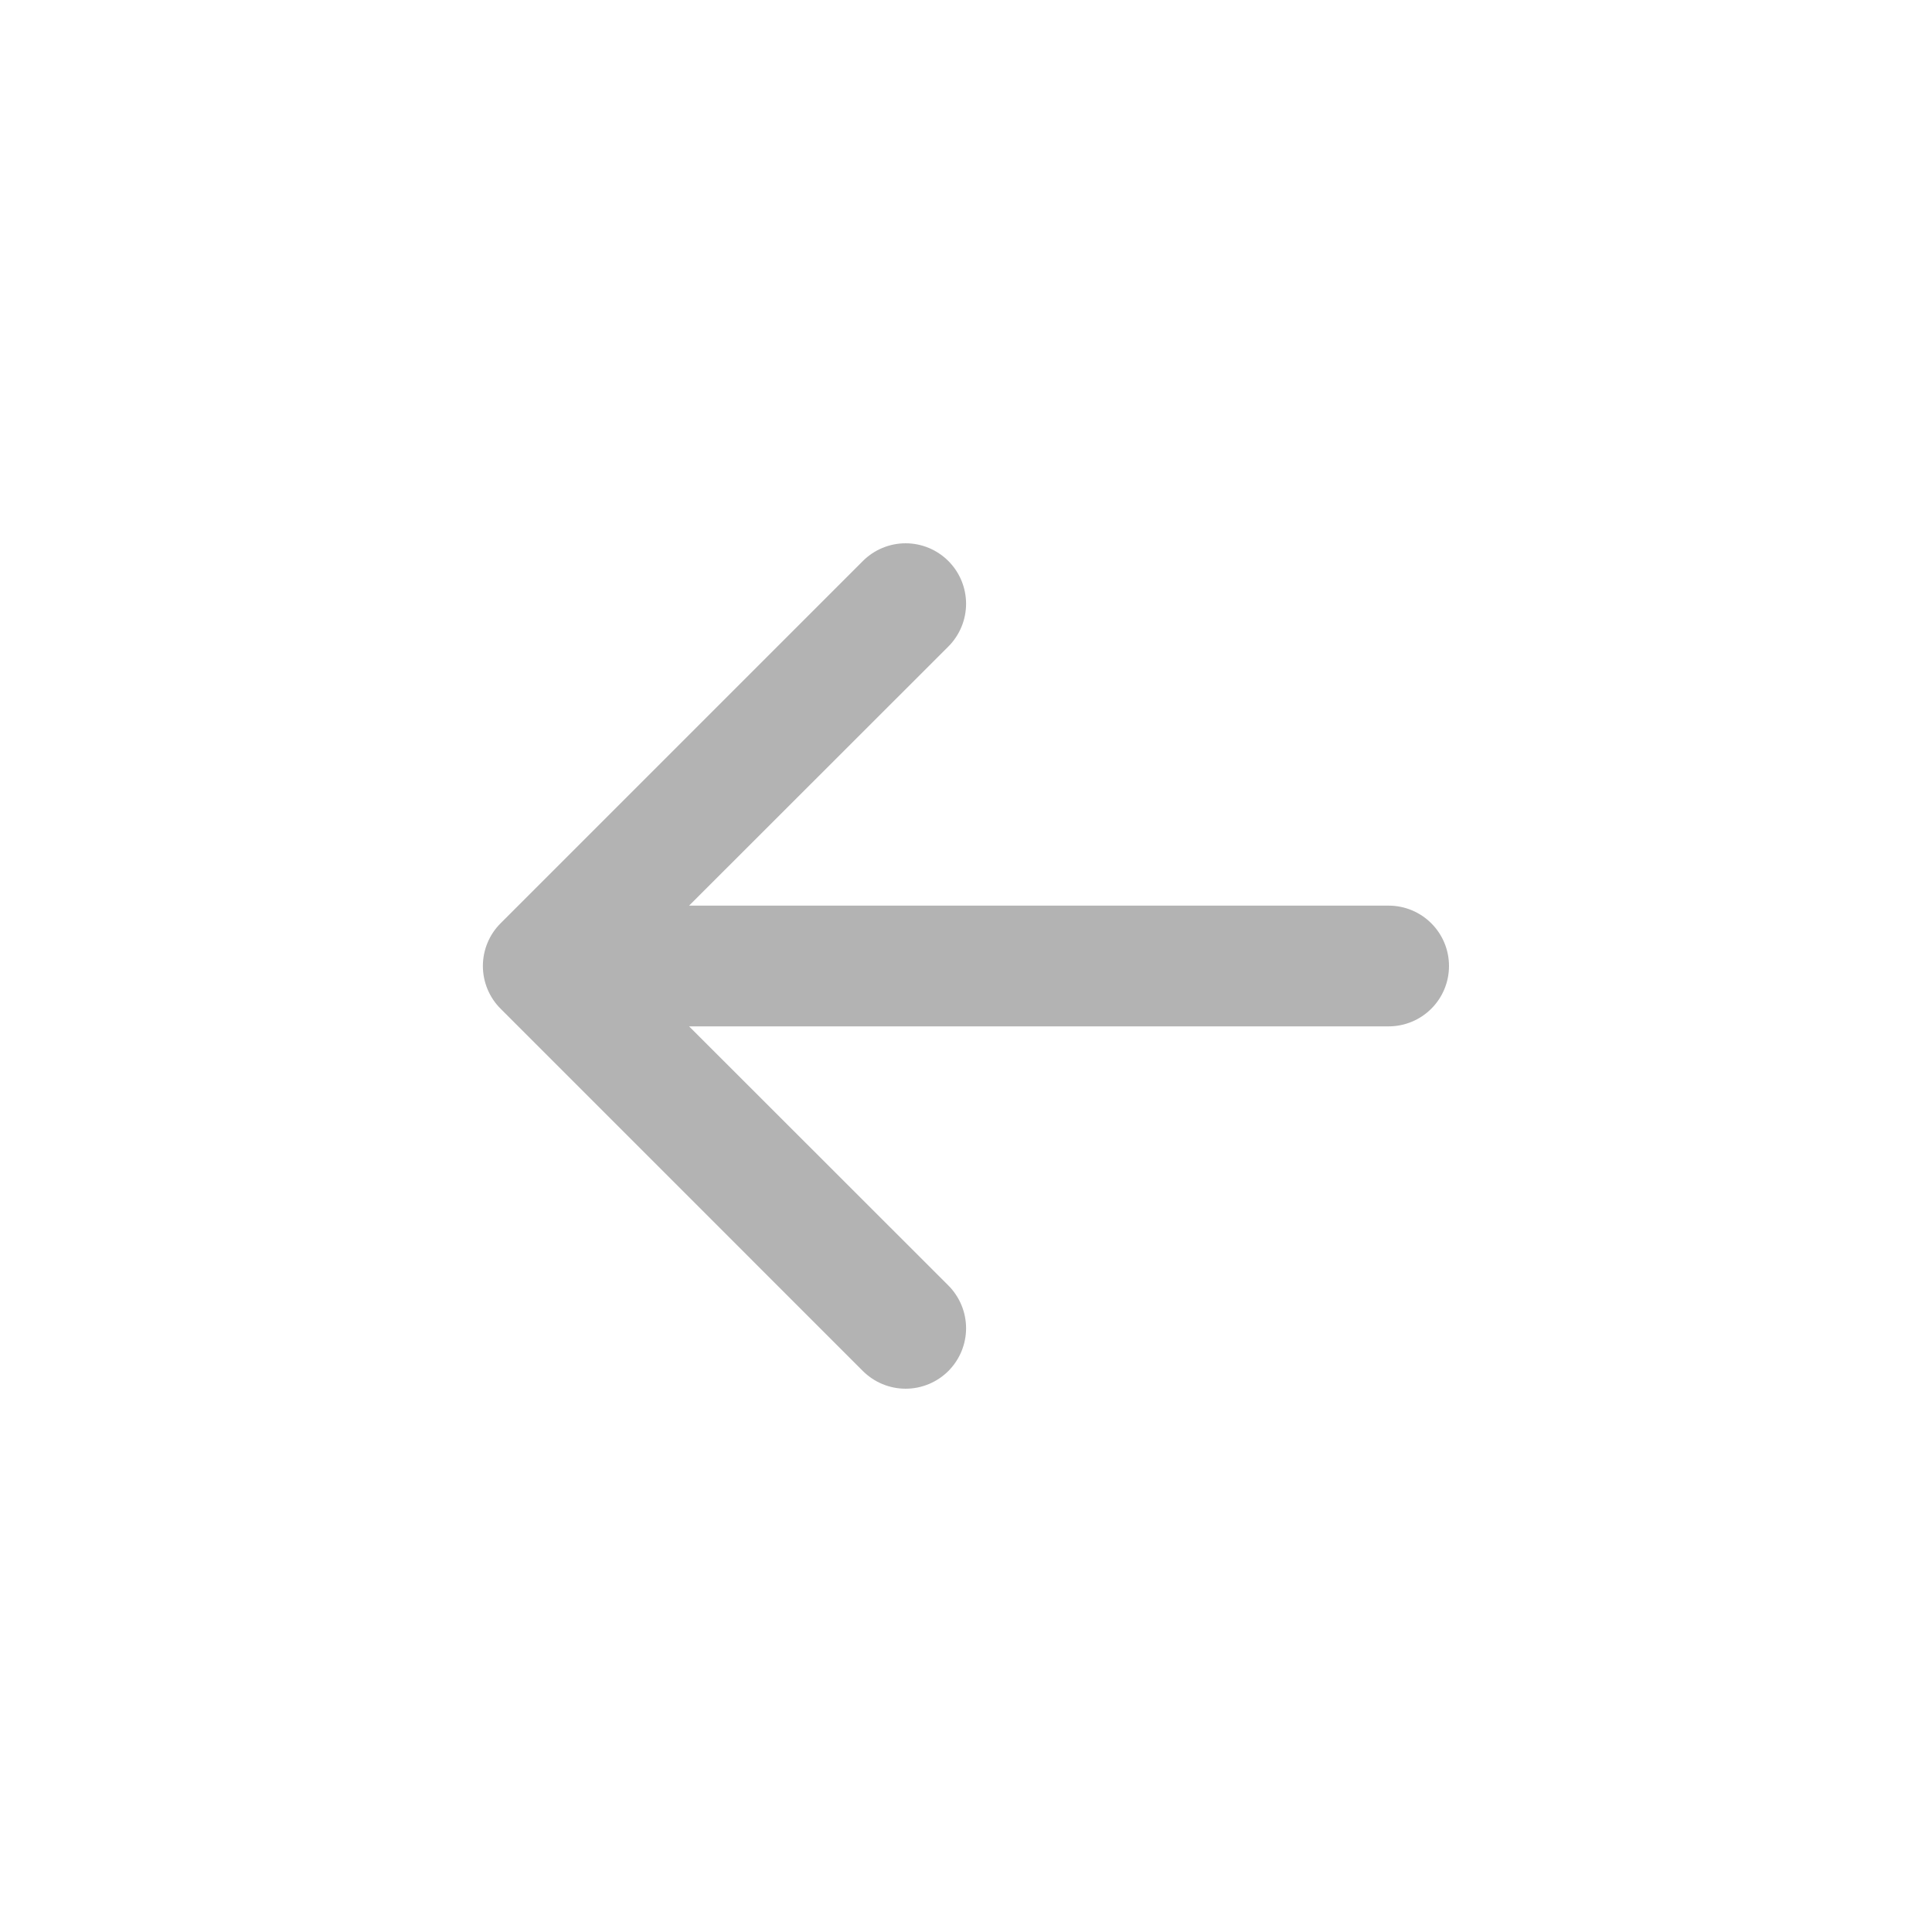
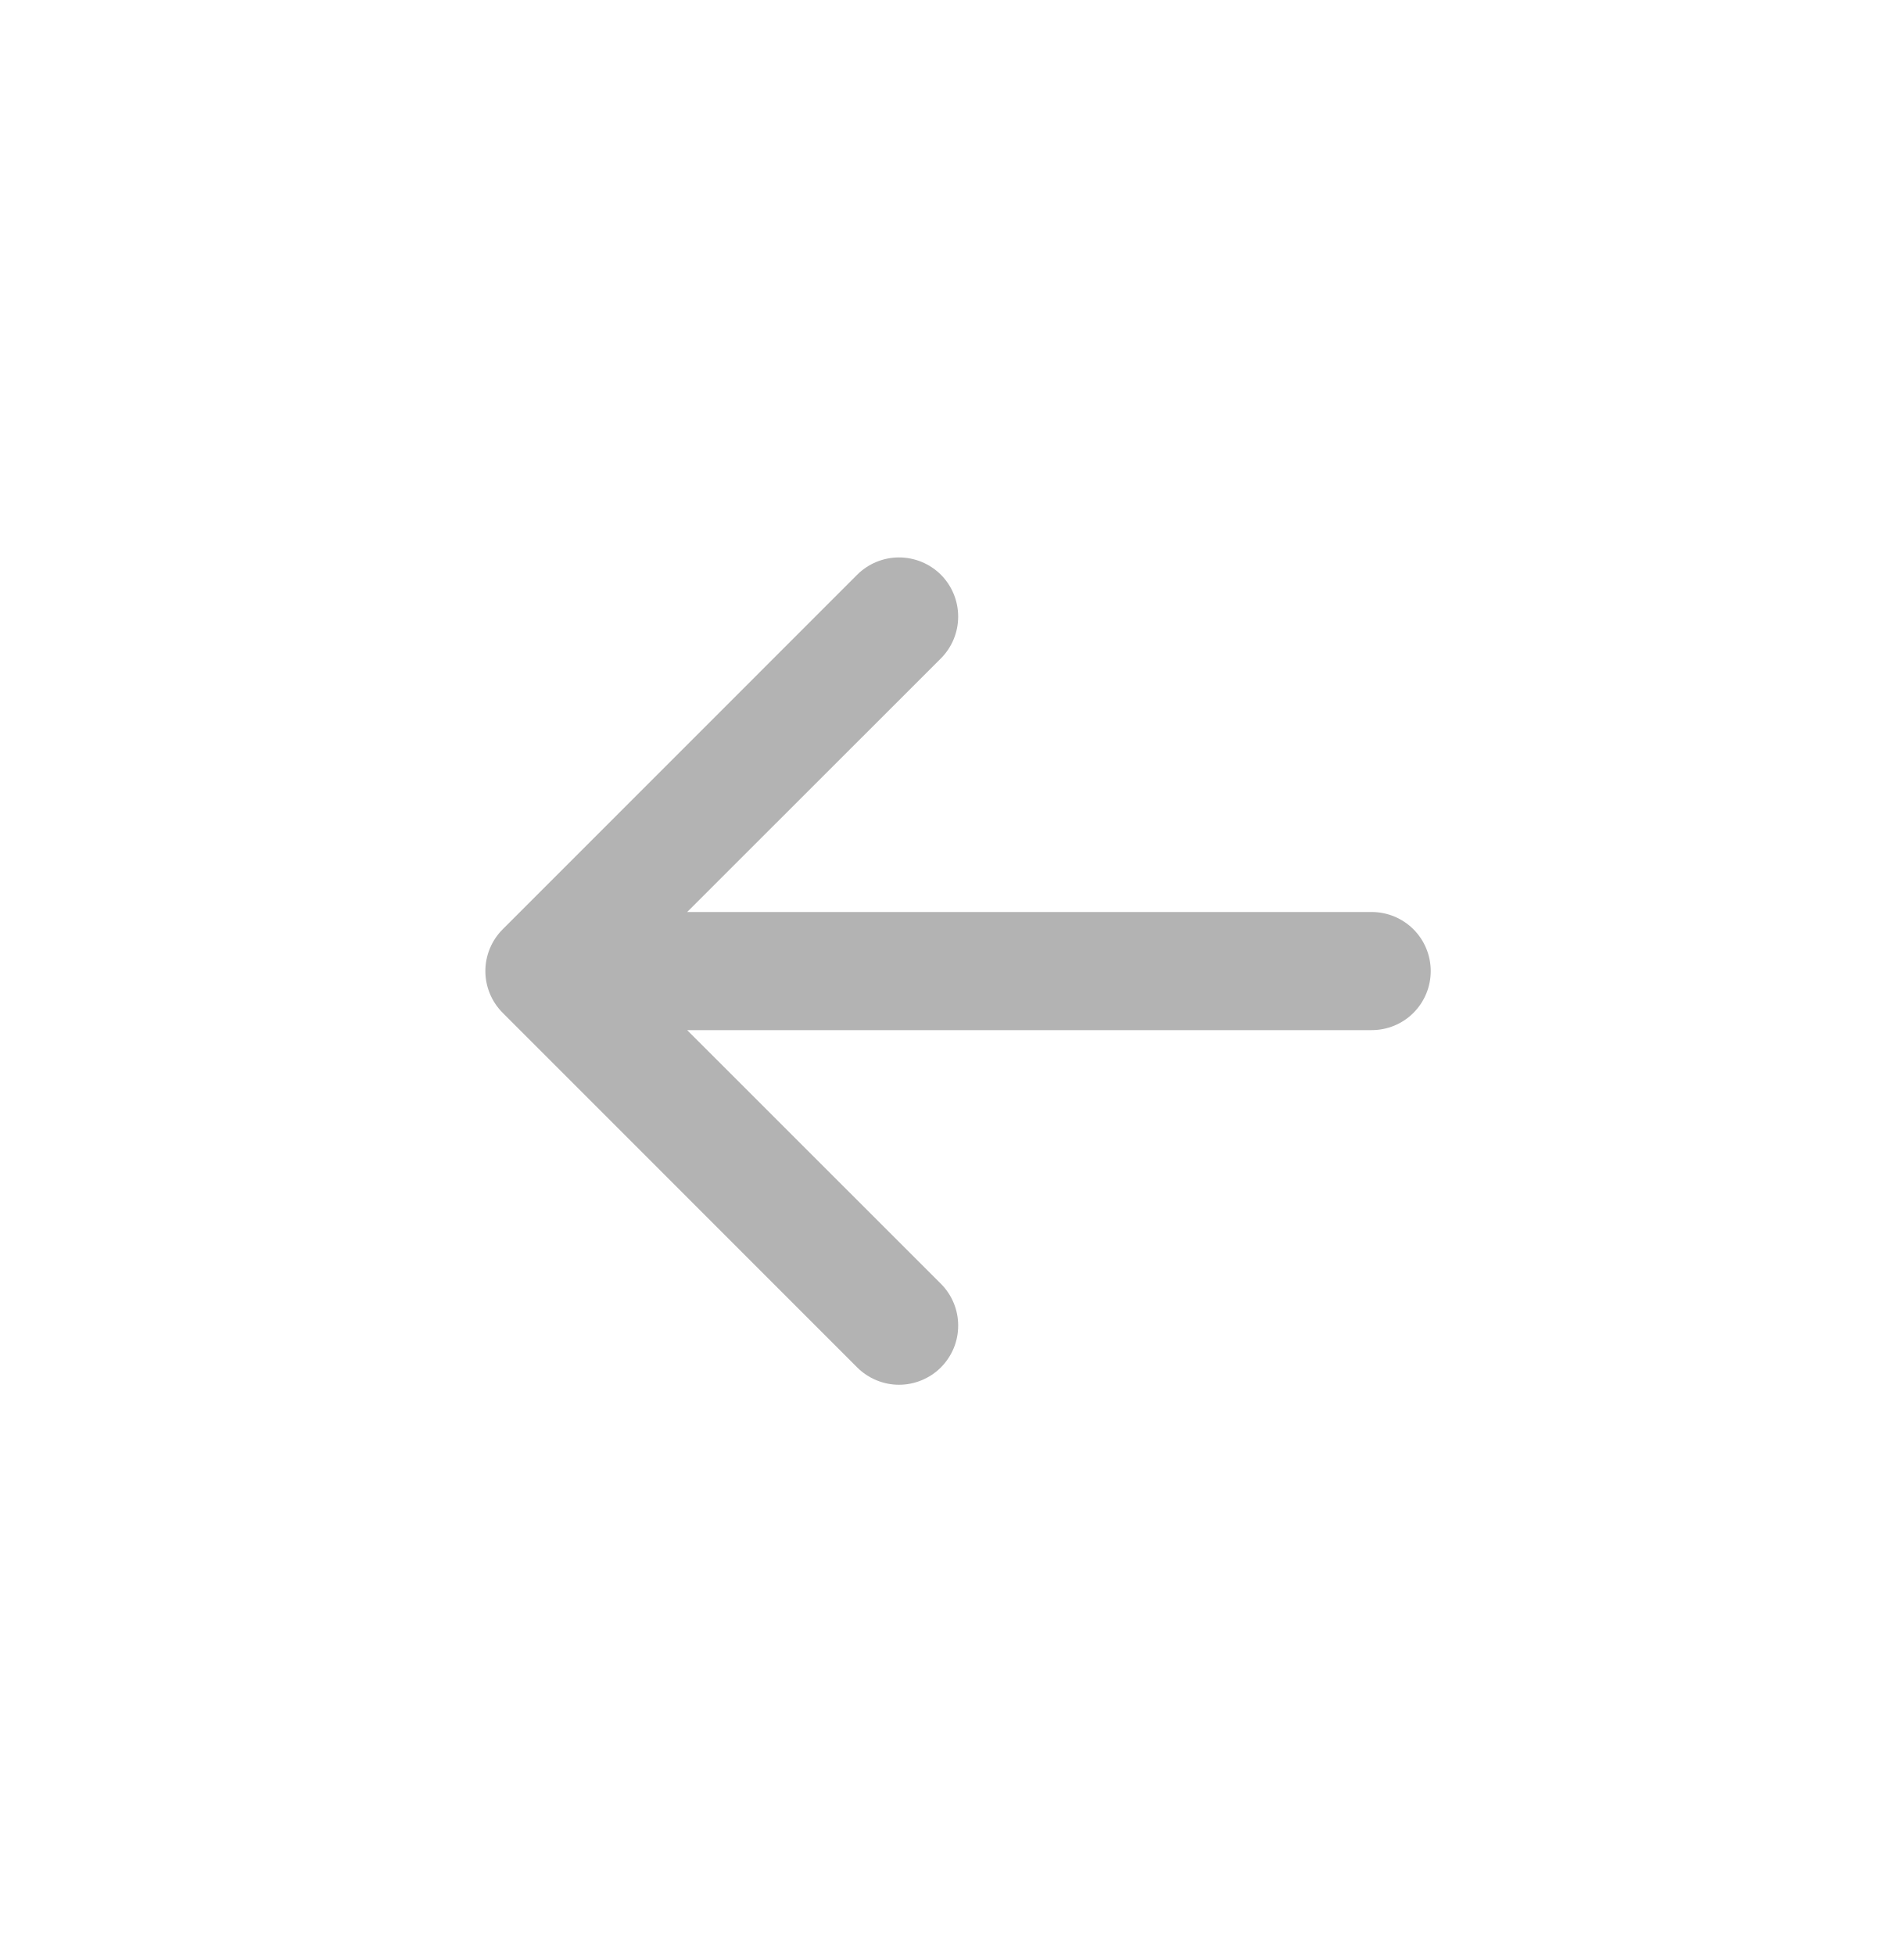
- <svg xmlns="http://www.w3.org/2000/svg" width="49" height="49" viewBox="0 0 49 49" fill="none">
-   <path fill-rule="evenodd" clip-rule="evenodd" d="M36.75 24.5C36.75 24.906 36.589 25.296 36.301 25.583C36.014 25.87 35.625 26.031 35.219 26.031H17.477L24.053 32.603C24.195 32.746 24.308 32.915 24.385 33.101C24.462 33.287 24.502 33.486 24.502 33.688C24.502 33.889 24.462 34.088 24.385 34.274C24.308 34.46 24.195 34.629 24.053 34.772C23.91 34.914 23.741 35.027 23.555 35.104C23.369 35.181 23.17 35.221 22.969 35.221C22.767 35.221 22.568 35.181 22.382 35.104C22.196 35.027 22.027 34.914 21.884 34.772L12.697 25.584C12.554 25.442 12.441 25.273 12.364 25.087C12.287 24.901 12.247 24.701 12.247 24.5C12.247 24.299 12.287 24.099 12.364 23.913C12.441 23.727 12.554 23.558 12.697 23.416L21.884 14.229C22.172 13.941 22.562 13.779 22.969 13.779C23.375 13.779 23.765 13.941 24.053 14.229C24.34 14.516 24.502 14.906 24.502 15.313C24.502 15.719 24.34 16.109 24.053 16.397L17.477 22.969H35.219C35.625 22.969 36.014 23.13 36.301 23.417C36.589 23.704 36.75 24.094 36.75 24.5Z" fill="black" fill-opacity="0.3" />
+ <svg xmlns="http://www.w3.org/2000/svg" width="37" height="38" viewBox="0 0 37 38" fill="none">
+   <path fill-rule="evenodd" clip-rule="evenodd" d="M27.812 18.875C27.812 19.18 27.691 19.472 27.476 19.687C27.261 19.903 26.968 20.023 26.664 20.023H13.358L18.29 24.953C18.396 25.059 18.481 25.186 18.539 25.326C18.597 25.465 18.626 25.615 18.626 25.766C18.626 25.917 18.597 26.066 18.539 26.206C18.481 26.345 18.396 26.472 18.29 26.579C18.183 26.686 18.056 26.77 17.916 26.828C17.777 26.886 17.627 26.916 17.476 26.916C17.325 26.916 17.176 26.886 17.036 26.828C16.897 26.77 16.77 26.686 16.663 26.579L9.773 19.688C9.666 19.581 9.581 19.455 9.523 19.315C9.465 19.176 9.435 19.026 9.435 18.875C9.435 18.724 9.465 18.575 9.523 18.435C9.581 18.295 9.666 18.169 9.773 18.062L16.663 11.171C16.879 10.956 17.171 10.835 17.476 10.835C17.781 10.835 18.074 10.956 18.29 11.171C18.505 11.387 18.626 11.68 18.626 11.985C18.626 12.29 18.505 12.582 18.29 12.798L13.358 17.727H26.664C26.968 17.727 27.261 17.848 27.476 18.063C27.691 18.278 27.812 18.57 27.812 18.875Z" fill="black" fill-opacity="0.3" />
</svg>
